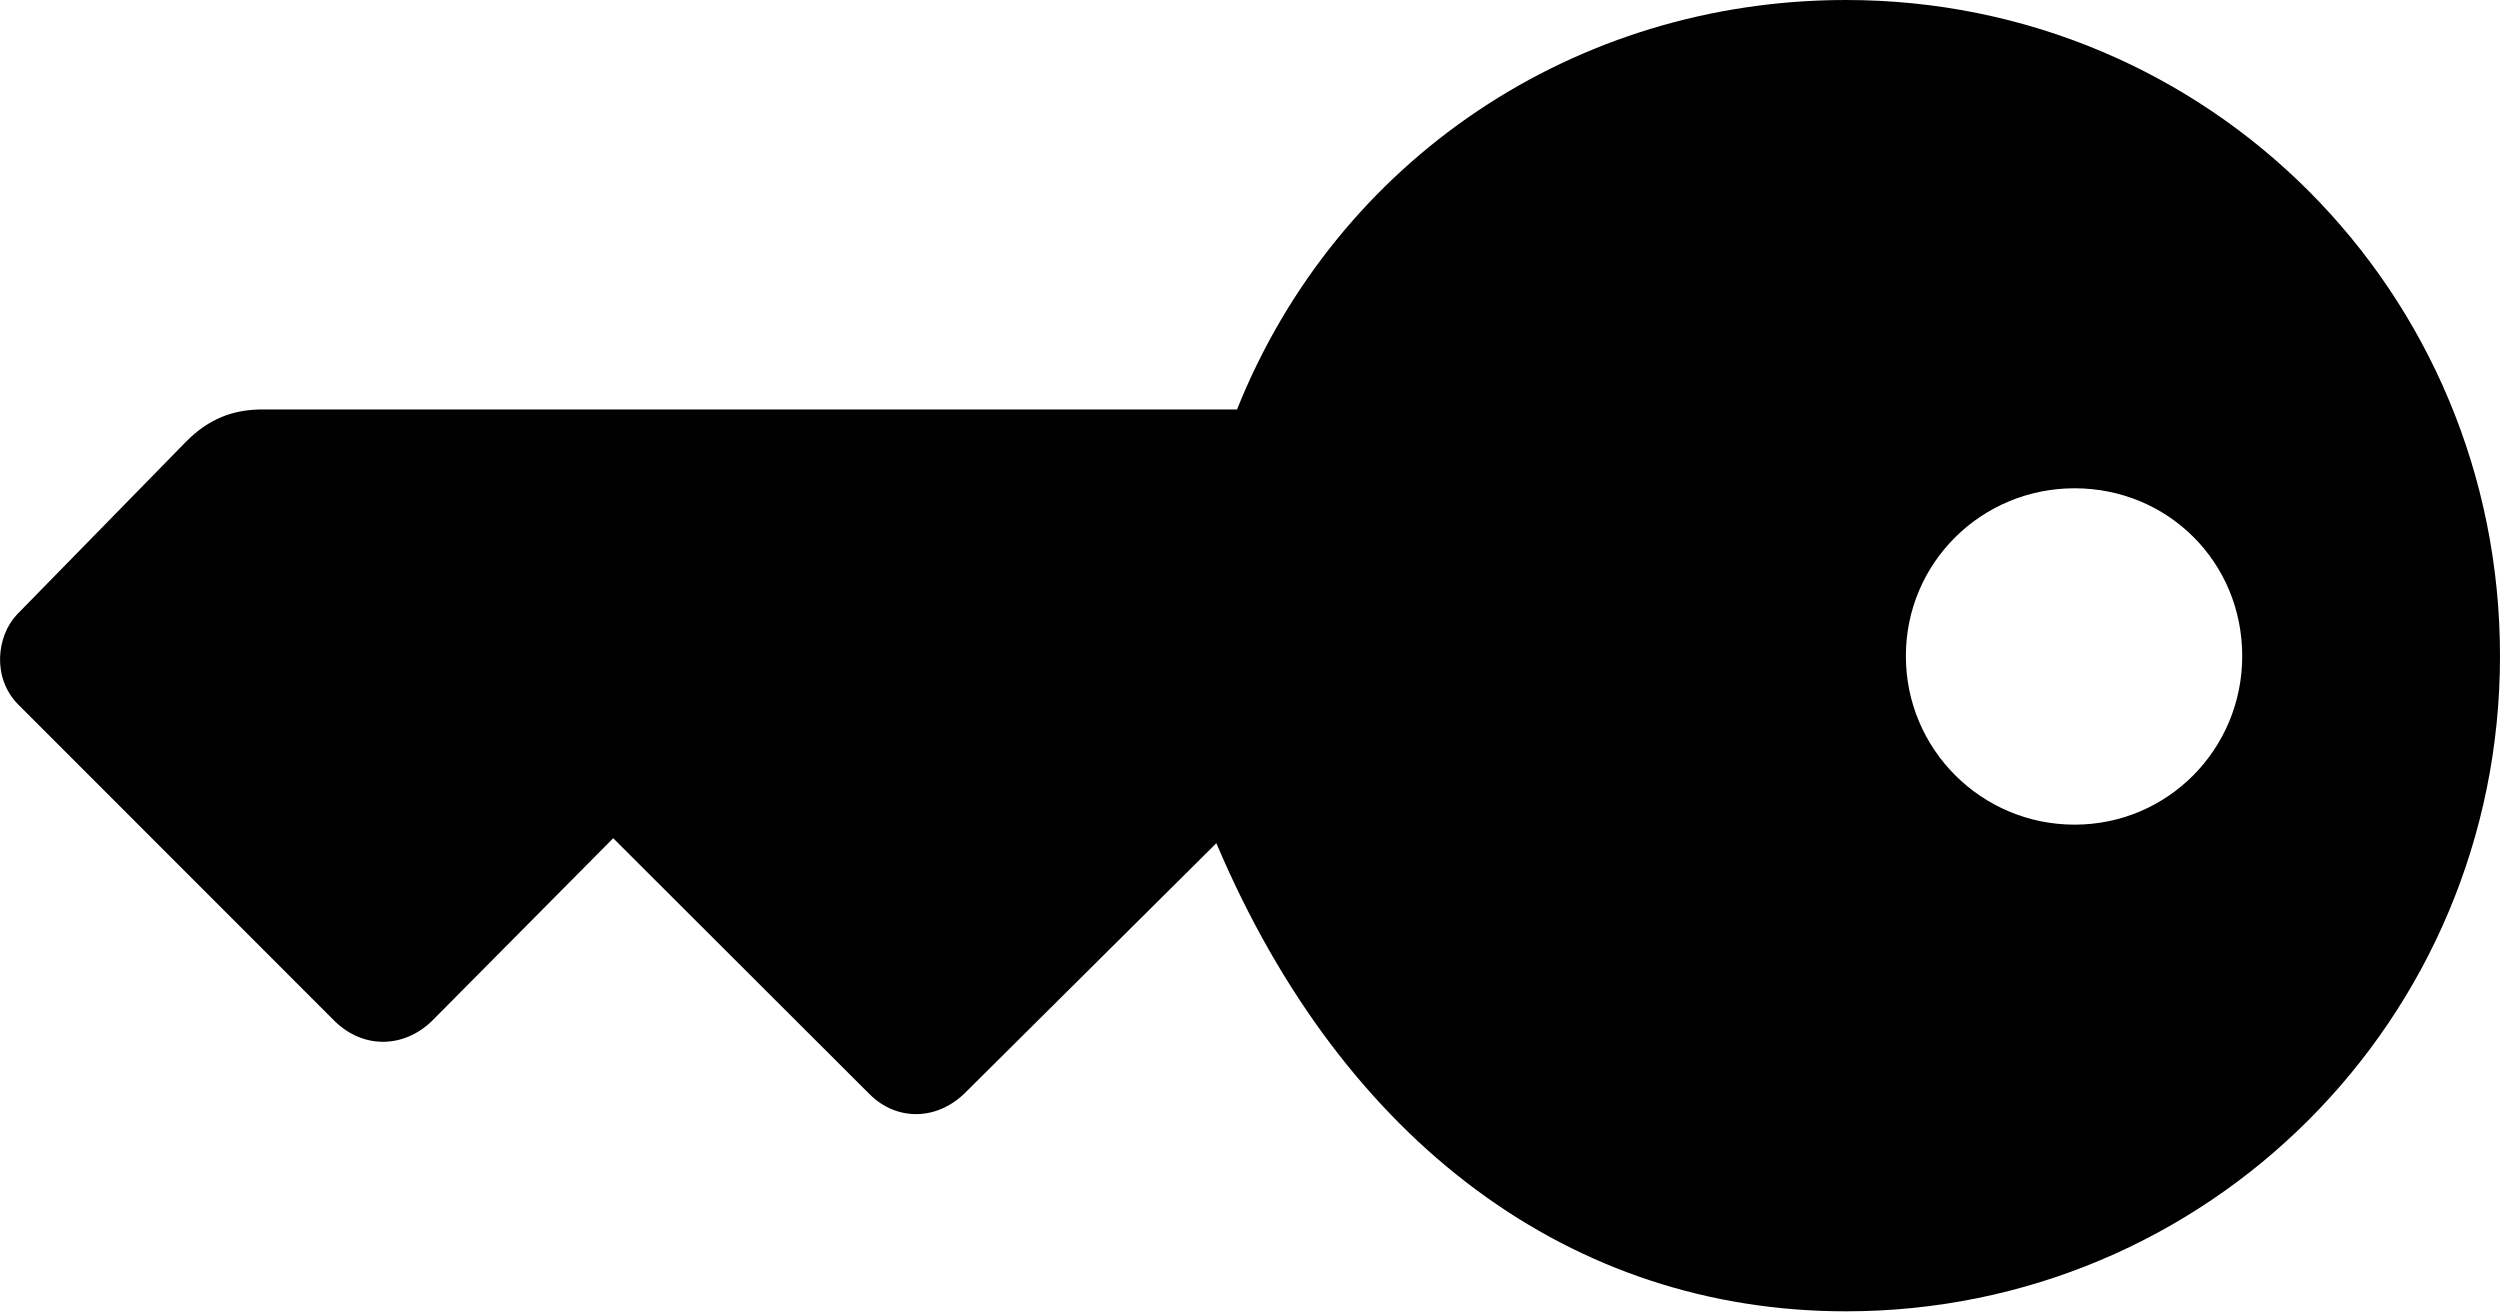
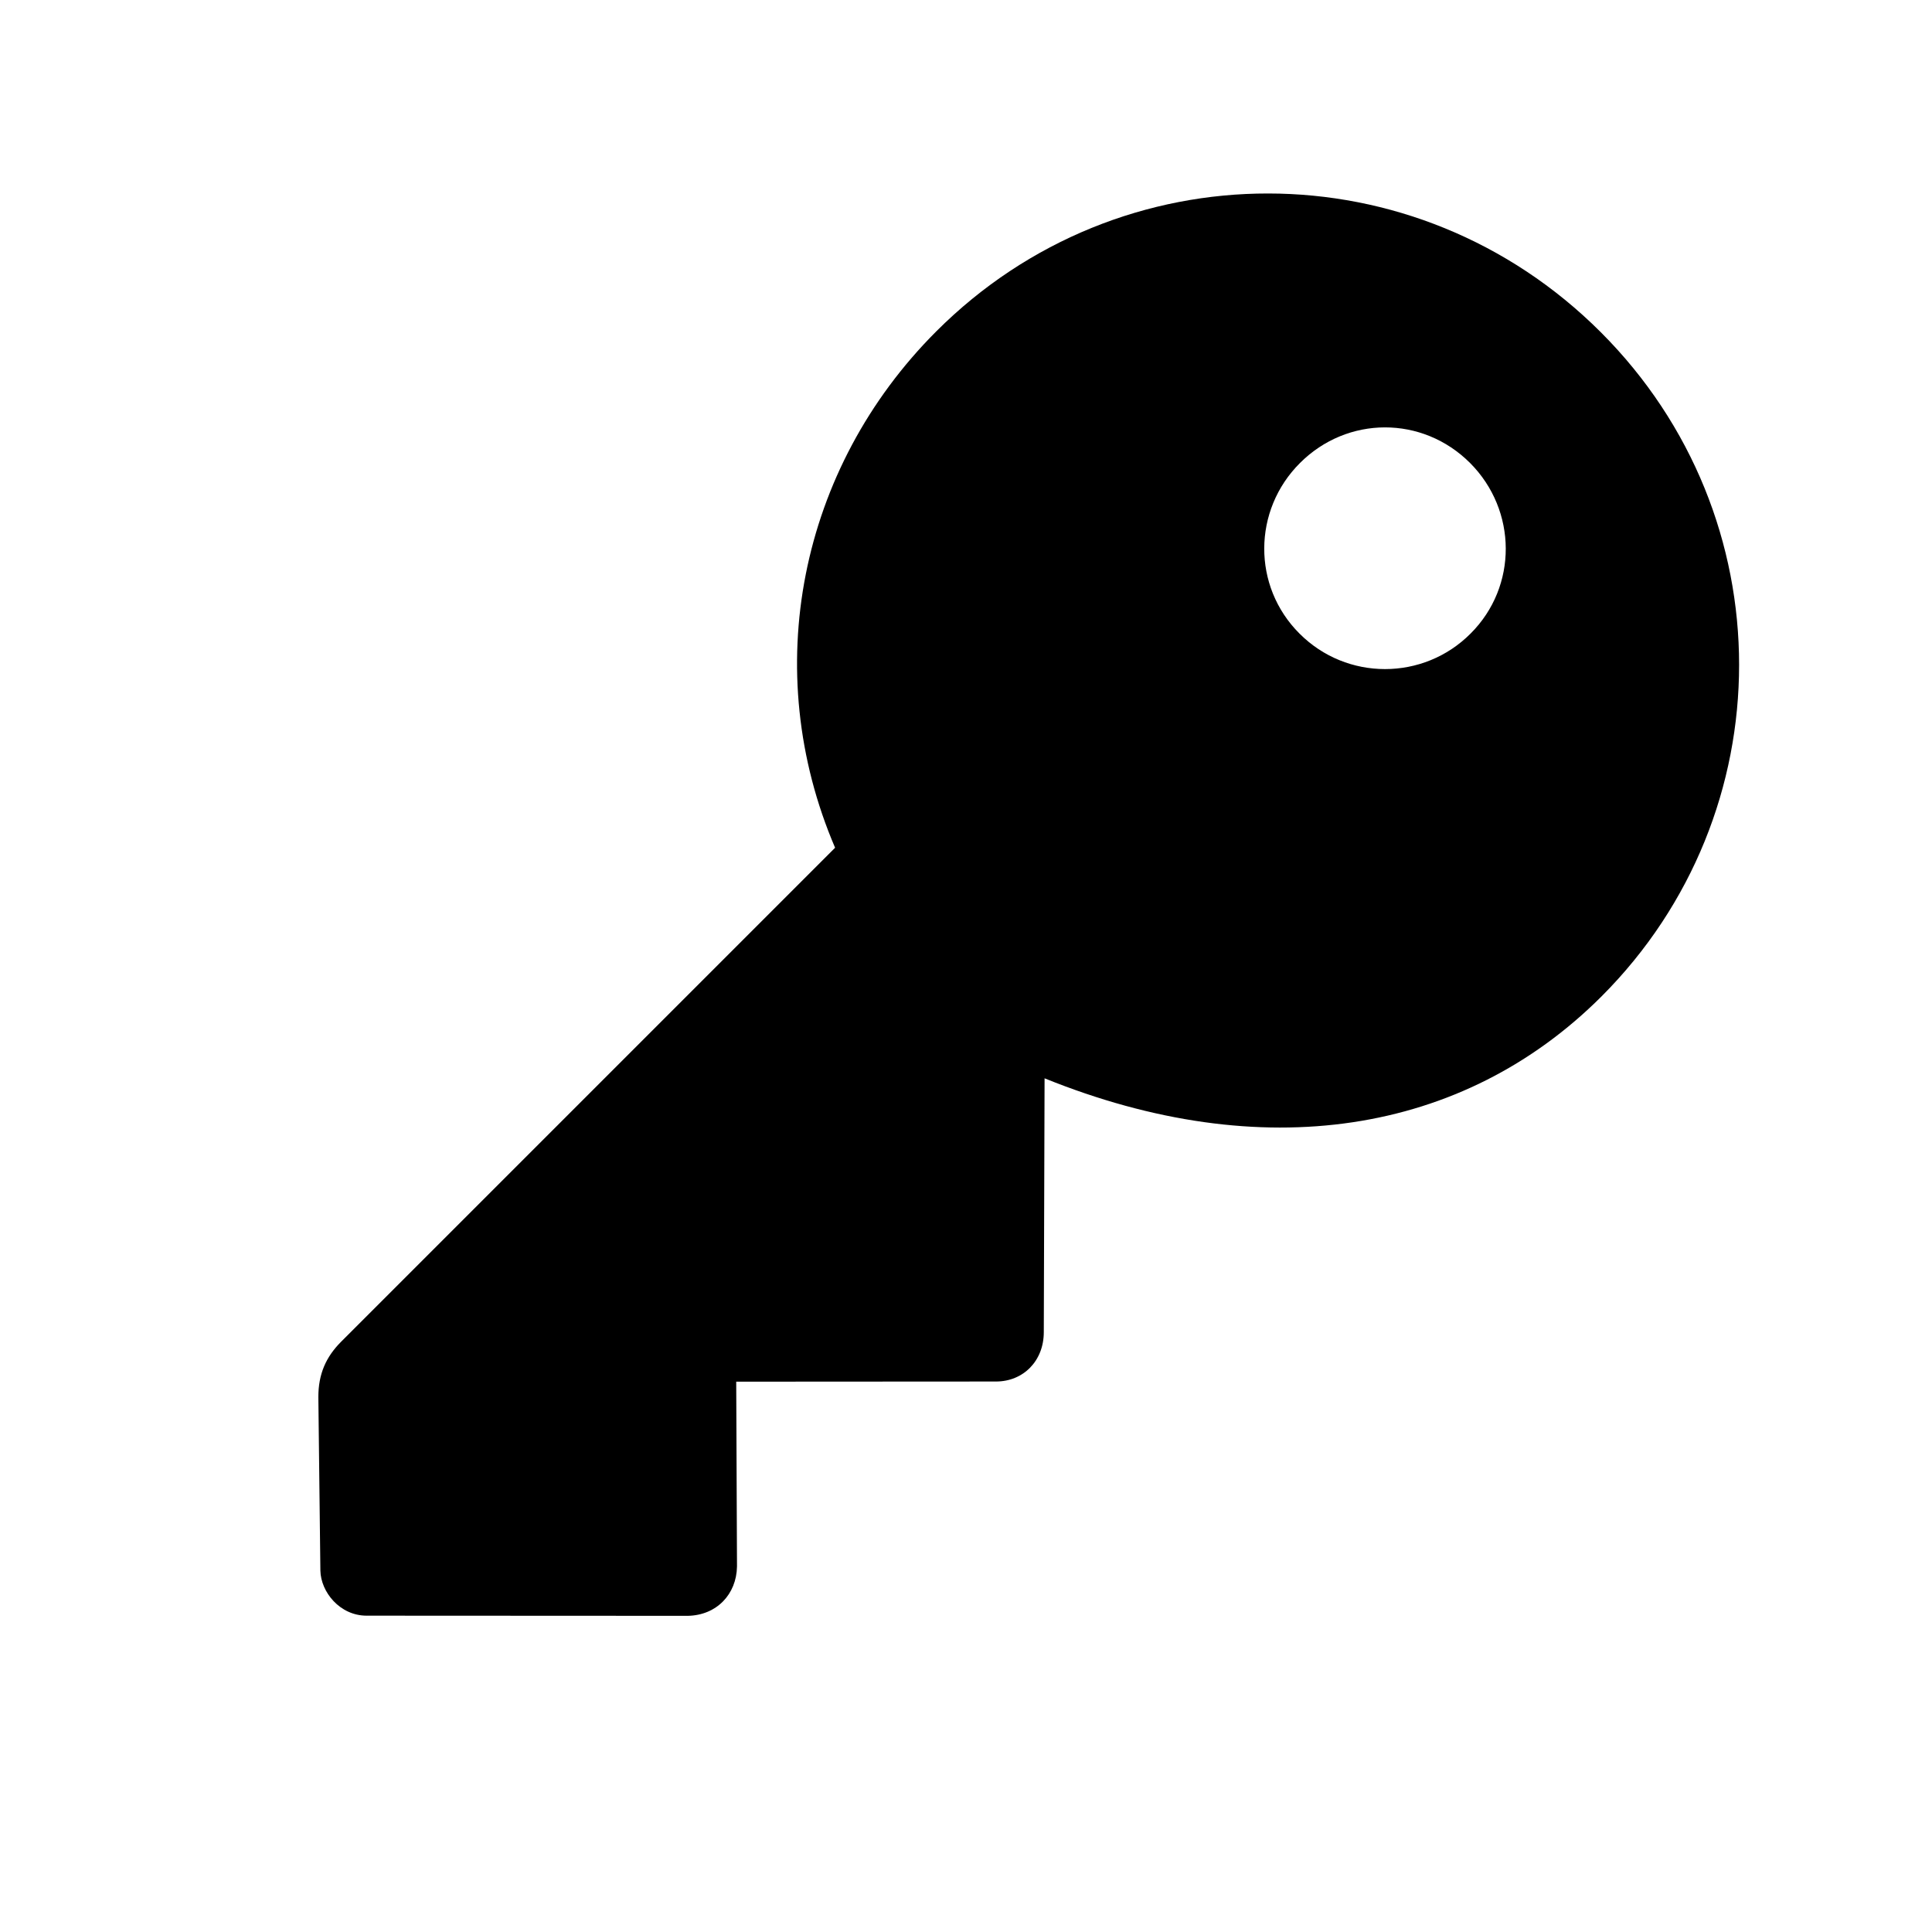
- <svg xmlns="http://www.w3.org/2000/svg" preserveAspectRatio="xMidYMid meet" width="100%" height="100%" overflow="visible" style="display: block;" viewBox="0 0 18.611 9.762" fill="none">
-   <path id="Element" d="M18.611 4.884C18.611 2.169 16.441 0 13.742 0C11.729 0 9.954 1.186 9.209 3.048H1.956C1.734 3.048 1.554 3.118 1.387 3.286L0.126 4.575C-0.025 4.735 -0.061 5.047 0.136 5.245L2.494 7.604C2.708 7.811 3.007 7.802 3.215 7.601L4.565 6.24L6.473 8.145C6.672 8.345 6.974 8.346 7.187 8.133L9.055 6.277C10.004 8.517 11.709 9.762 13.742 9.762C16.433 9.762 18.611 7.591 18.611 4.884ZM14.188 4.884C14.188 4.19 14.75 3.635 15.444 3.635C16.139 3.635 16.692 4.184 16.692 4.884C16.692 5.578 16.137 6.139 15.444 6.139C14.75 6.139 14.188 5.578 14.188 4.884Z" fill="currentColor" />
+ <svg xmlns="http://www.w3.org/2000/svg" preserveAspectRatio="xMidYMid meet" width="100%" height="100%" overflow="visible" style="display: block;" viewBox="0 0 12.368 12.368" fill="none">
+   <path id="Element" d="M10.248 2.127C9.064 0.943 7.171 0.944 5.994 2.121C5.116 2.999 4.859 4.291 5.346 5.427L2.182 8.591C2.086 8.688 2.038 8.797 2.038 8.943L2.051 10.055C2.054 10.191 2.175 10.343 2.347 10.343L4.404 10.344C4.588 10.34 4.715 10.206 4.718 10.028L4.713 8.845L6.376 8.844C6.55 8.844 6.682 8.713 6.682 8.528L6.687 6.903C8.079 7.466 9.365 7.265 10.252 6.379C11.426 5.205 11.429 3.308 10.248 2.127ZM8.319 4.056C8.016 3.754 8.019 3.266 8.322 2.964C8.625 2.661 9.106 2.659 9.411 2.964C9.713 3.267 9.717 3.754 9.414 4.056C9.112 4.359 8.621 4.359 8.319 4.056Z" fill="currentColor" />
</svg>
